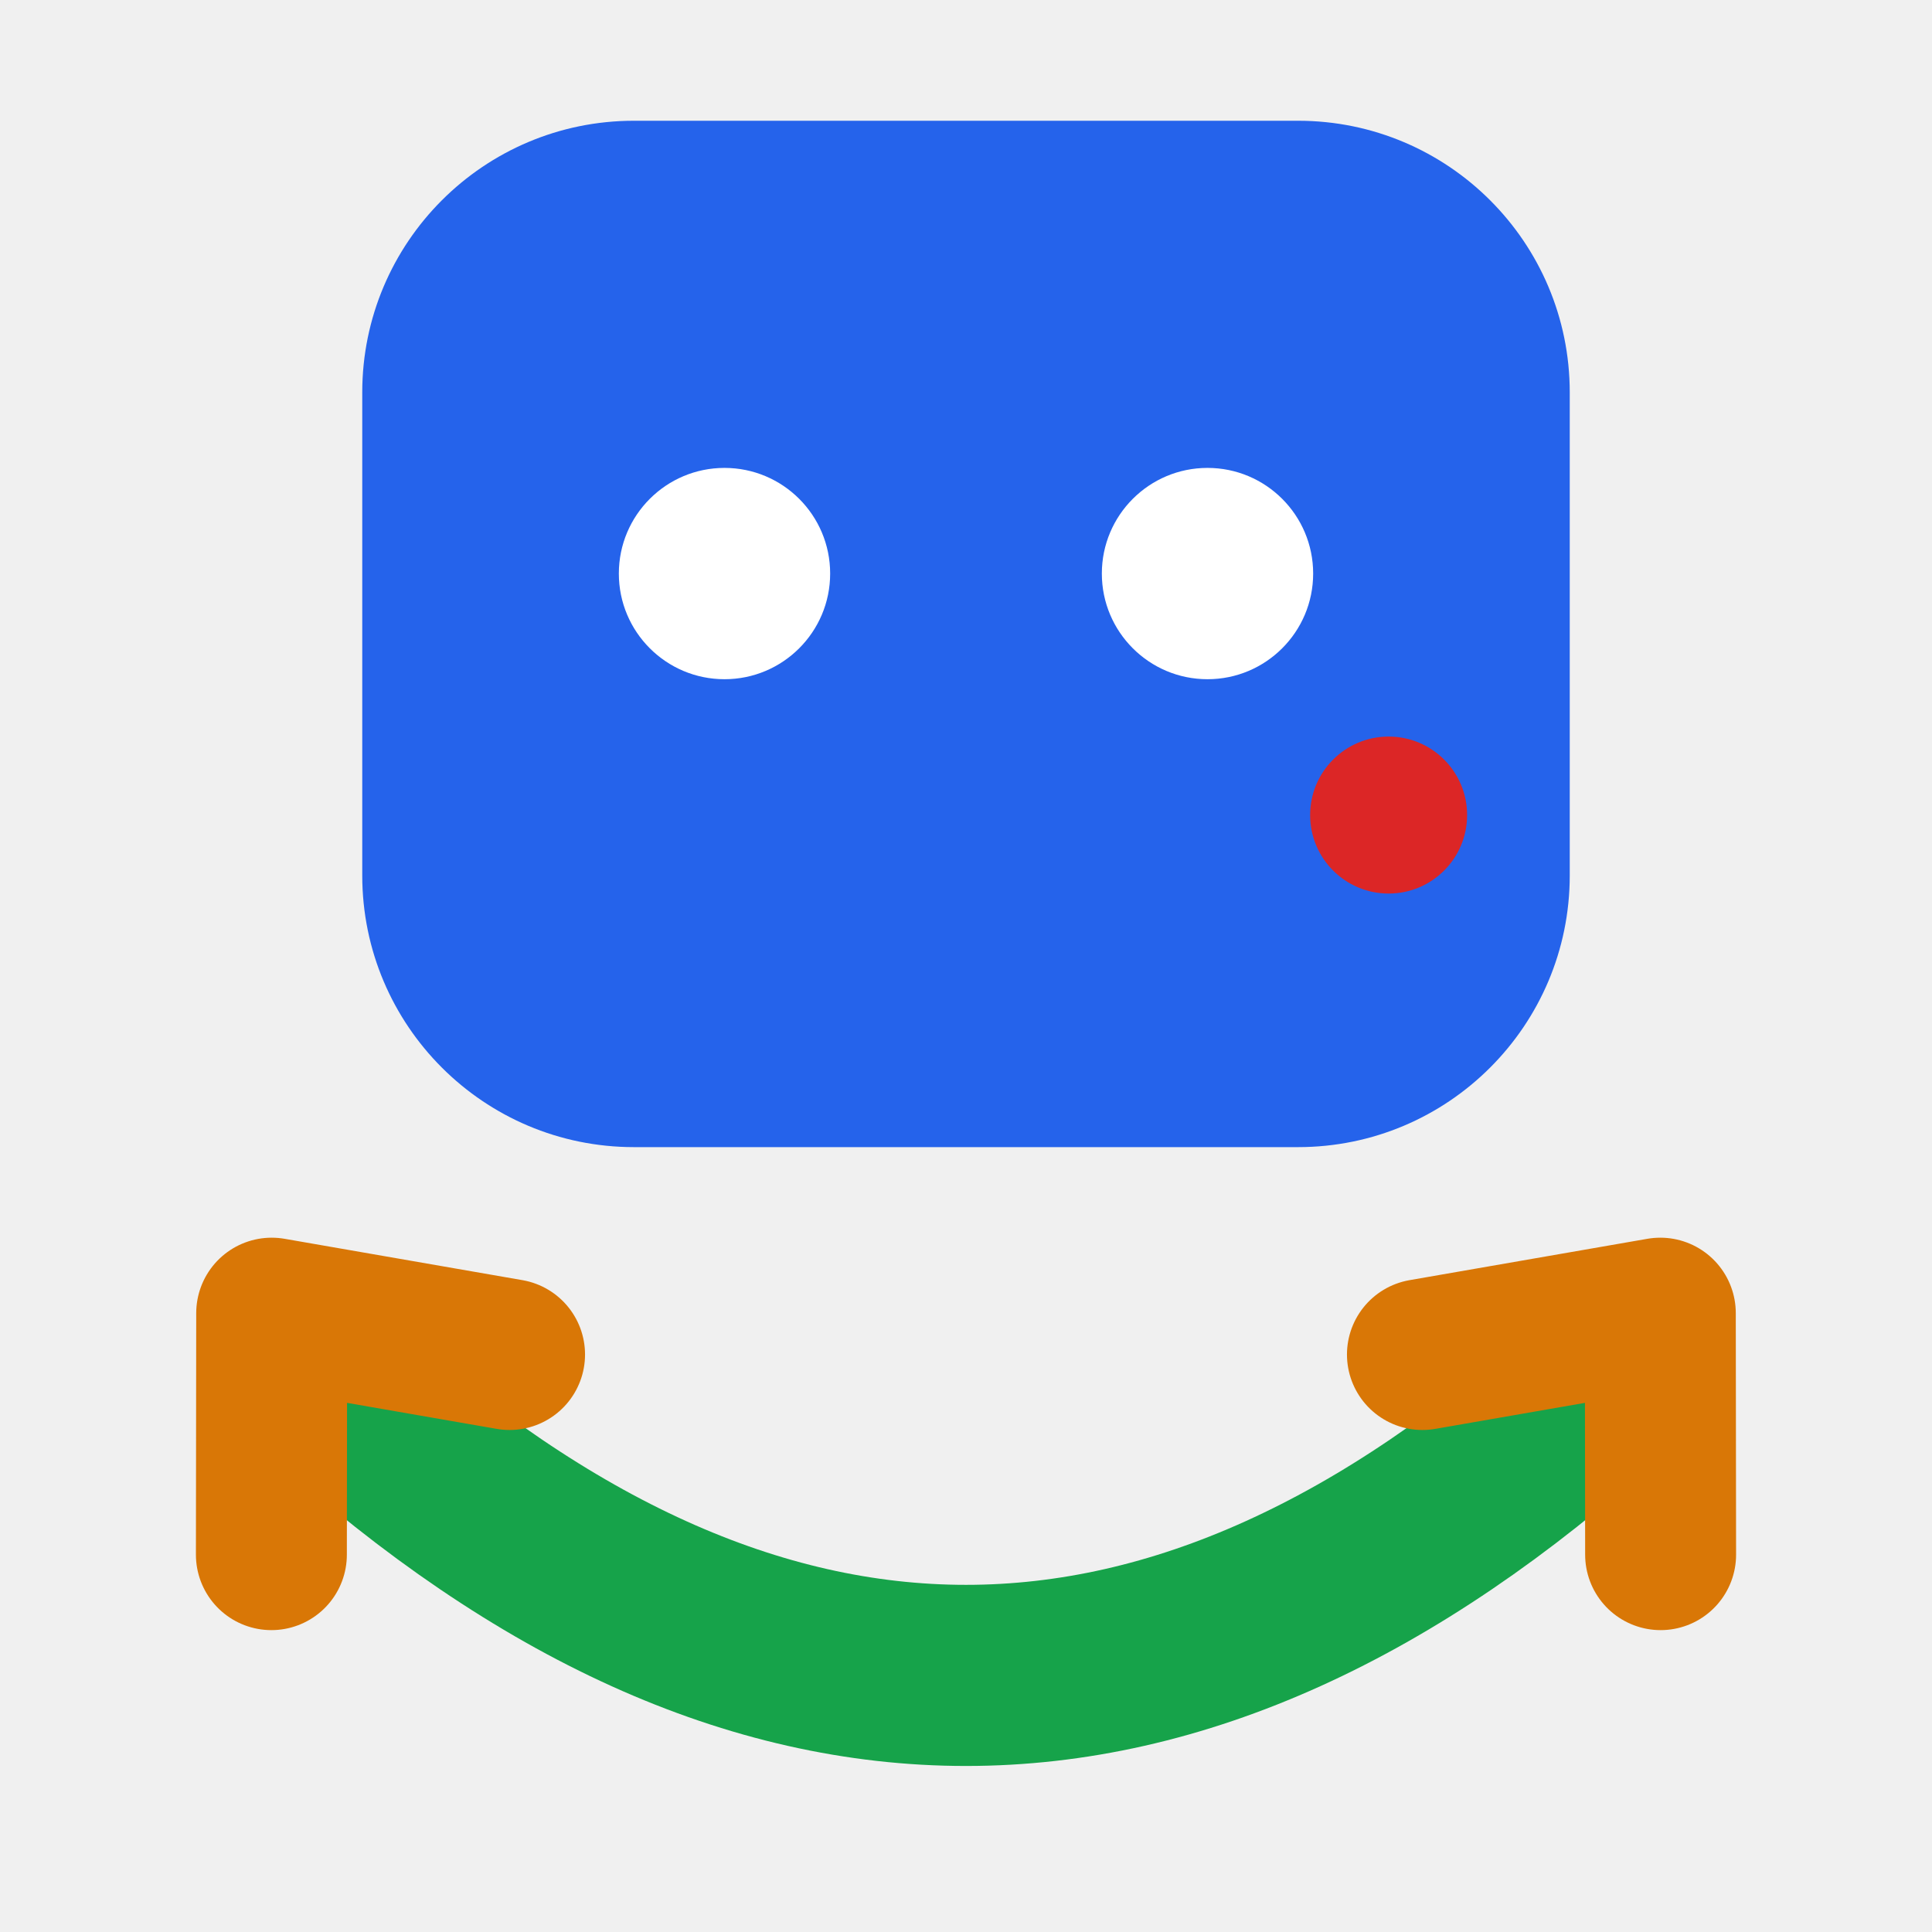
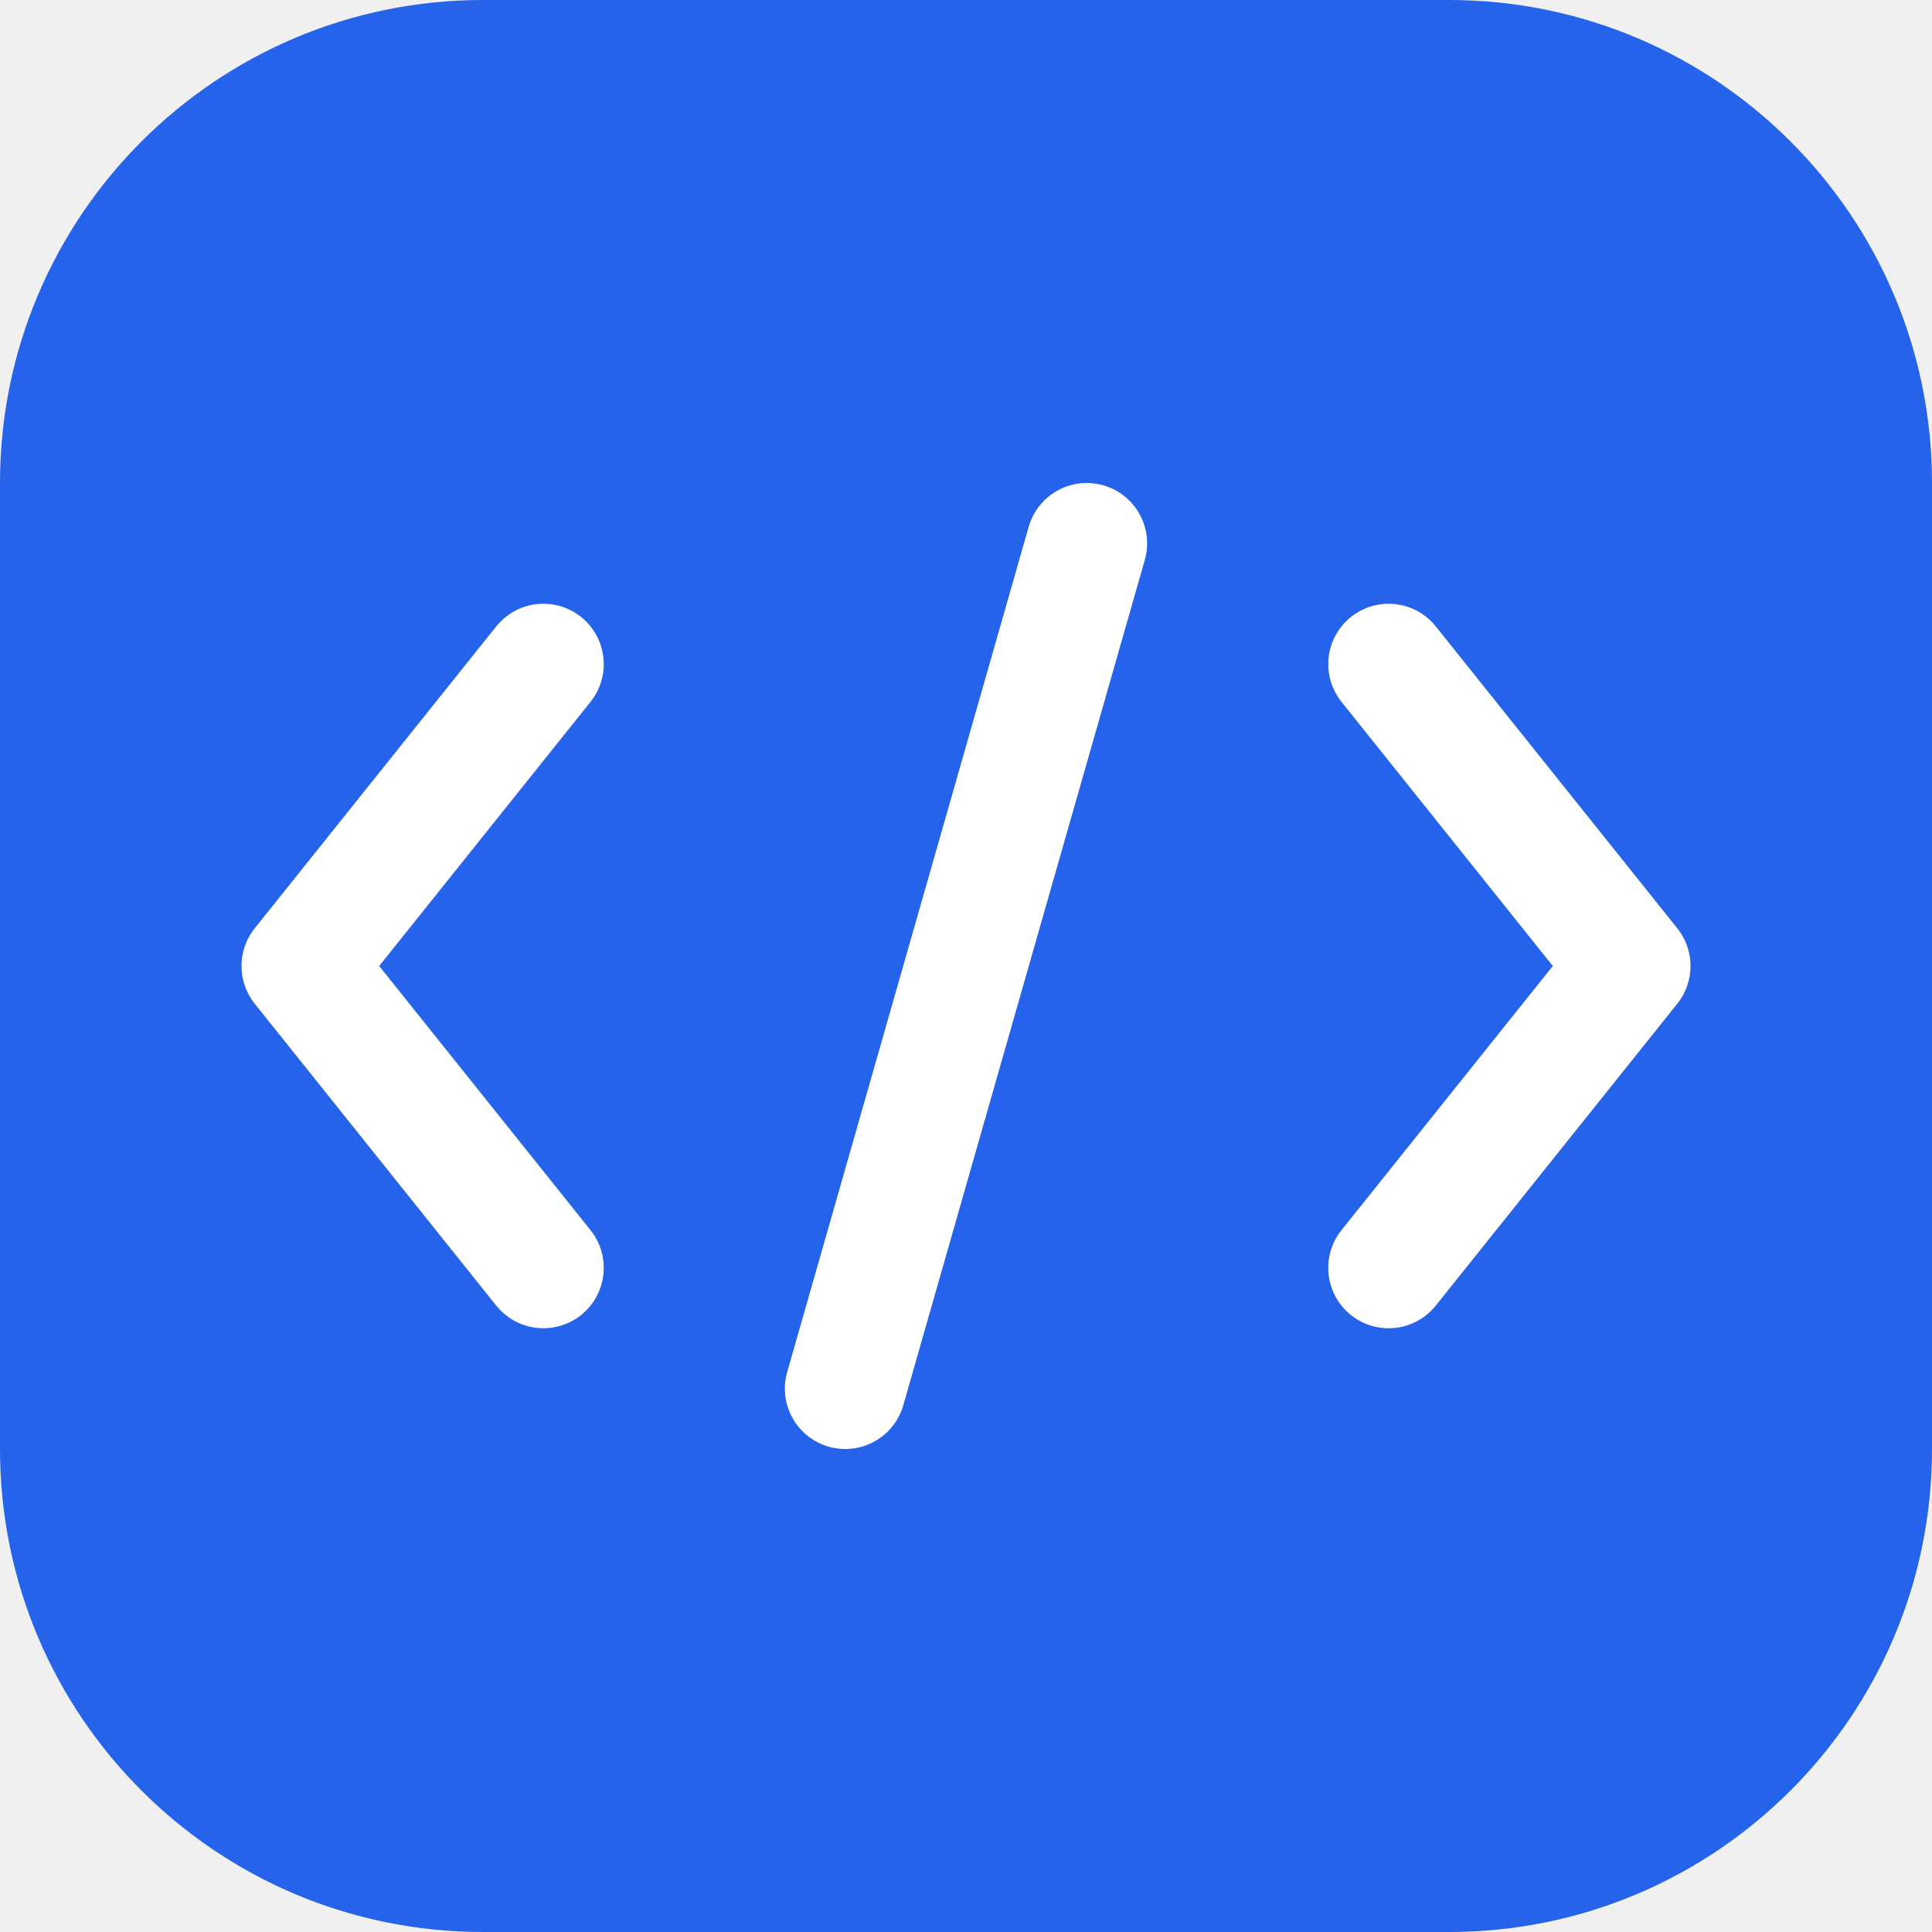
- <svg xmlns="http://www.w3.org/2000/svg" width="32" height="32" viewBox="0 0 64 64" role="img" aria-label="DSLKit">
-   <rect x="12" y="4" width="40" height="34" rx="9" fill="#2563eb" />
-   <circle cx="24" cy="19" r="3.5" fill="#ffffff" />
-   <circle cx="40" cy="19" r="3.5" fill="#ffffff" />
-   <circle cx="46" cy="27" r="2.6" fill="#dc2626" />
-   <path d="M11 46Q32 65 53 46" fill="none" stroke="#16a34a" stroke-width="6" stroke-linecap="round" stroke-linejoin="round" />
-   <path d="M8.99 51.5L9 43.5L16.88 44.87" fill="none" stroke="#d97706" stroke-width="5" stroke-linecap="round" stroke-linejoin="round" />
-   <path d="M47.12 44.87L55 43.5L55.01 51.5" fill="none" stroke="#d97706" stroke-width="5" stroke-linecap="round" stroke-linejoin="round" />
+ <svg xmlns="http://www.w3.org/2000/svg" width="32" height="32" viewBox="0 0 32 32">
+   <rect width="32" height="32" rx="8" fill="#2563eb" />
+   <path d="M9 11l-4 5 4 5M23 11l4 5-4 5M18 9l-4 14" fill="none" stroke="#fff" stroke-width="2" stroke-linecap="round" stroke-linejoin="round" />
</svg>
